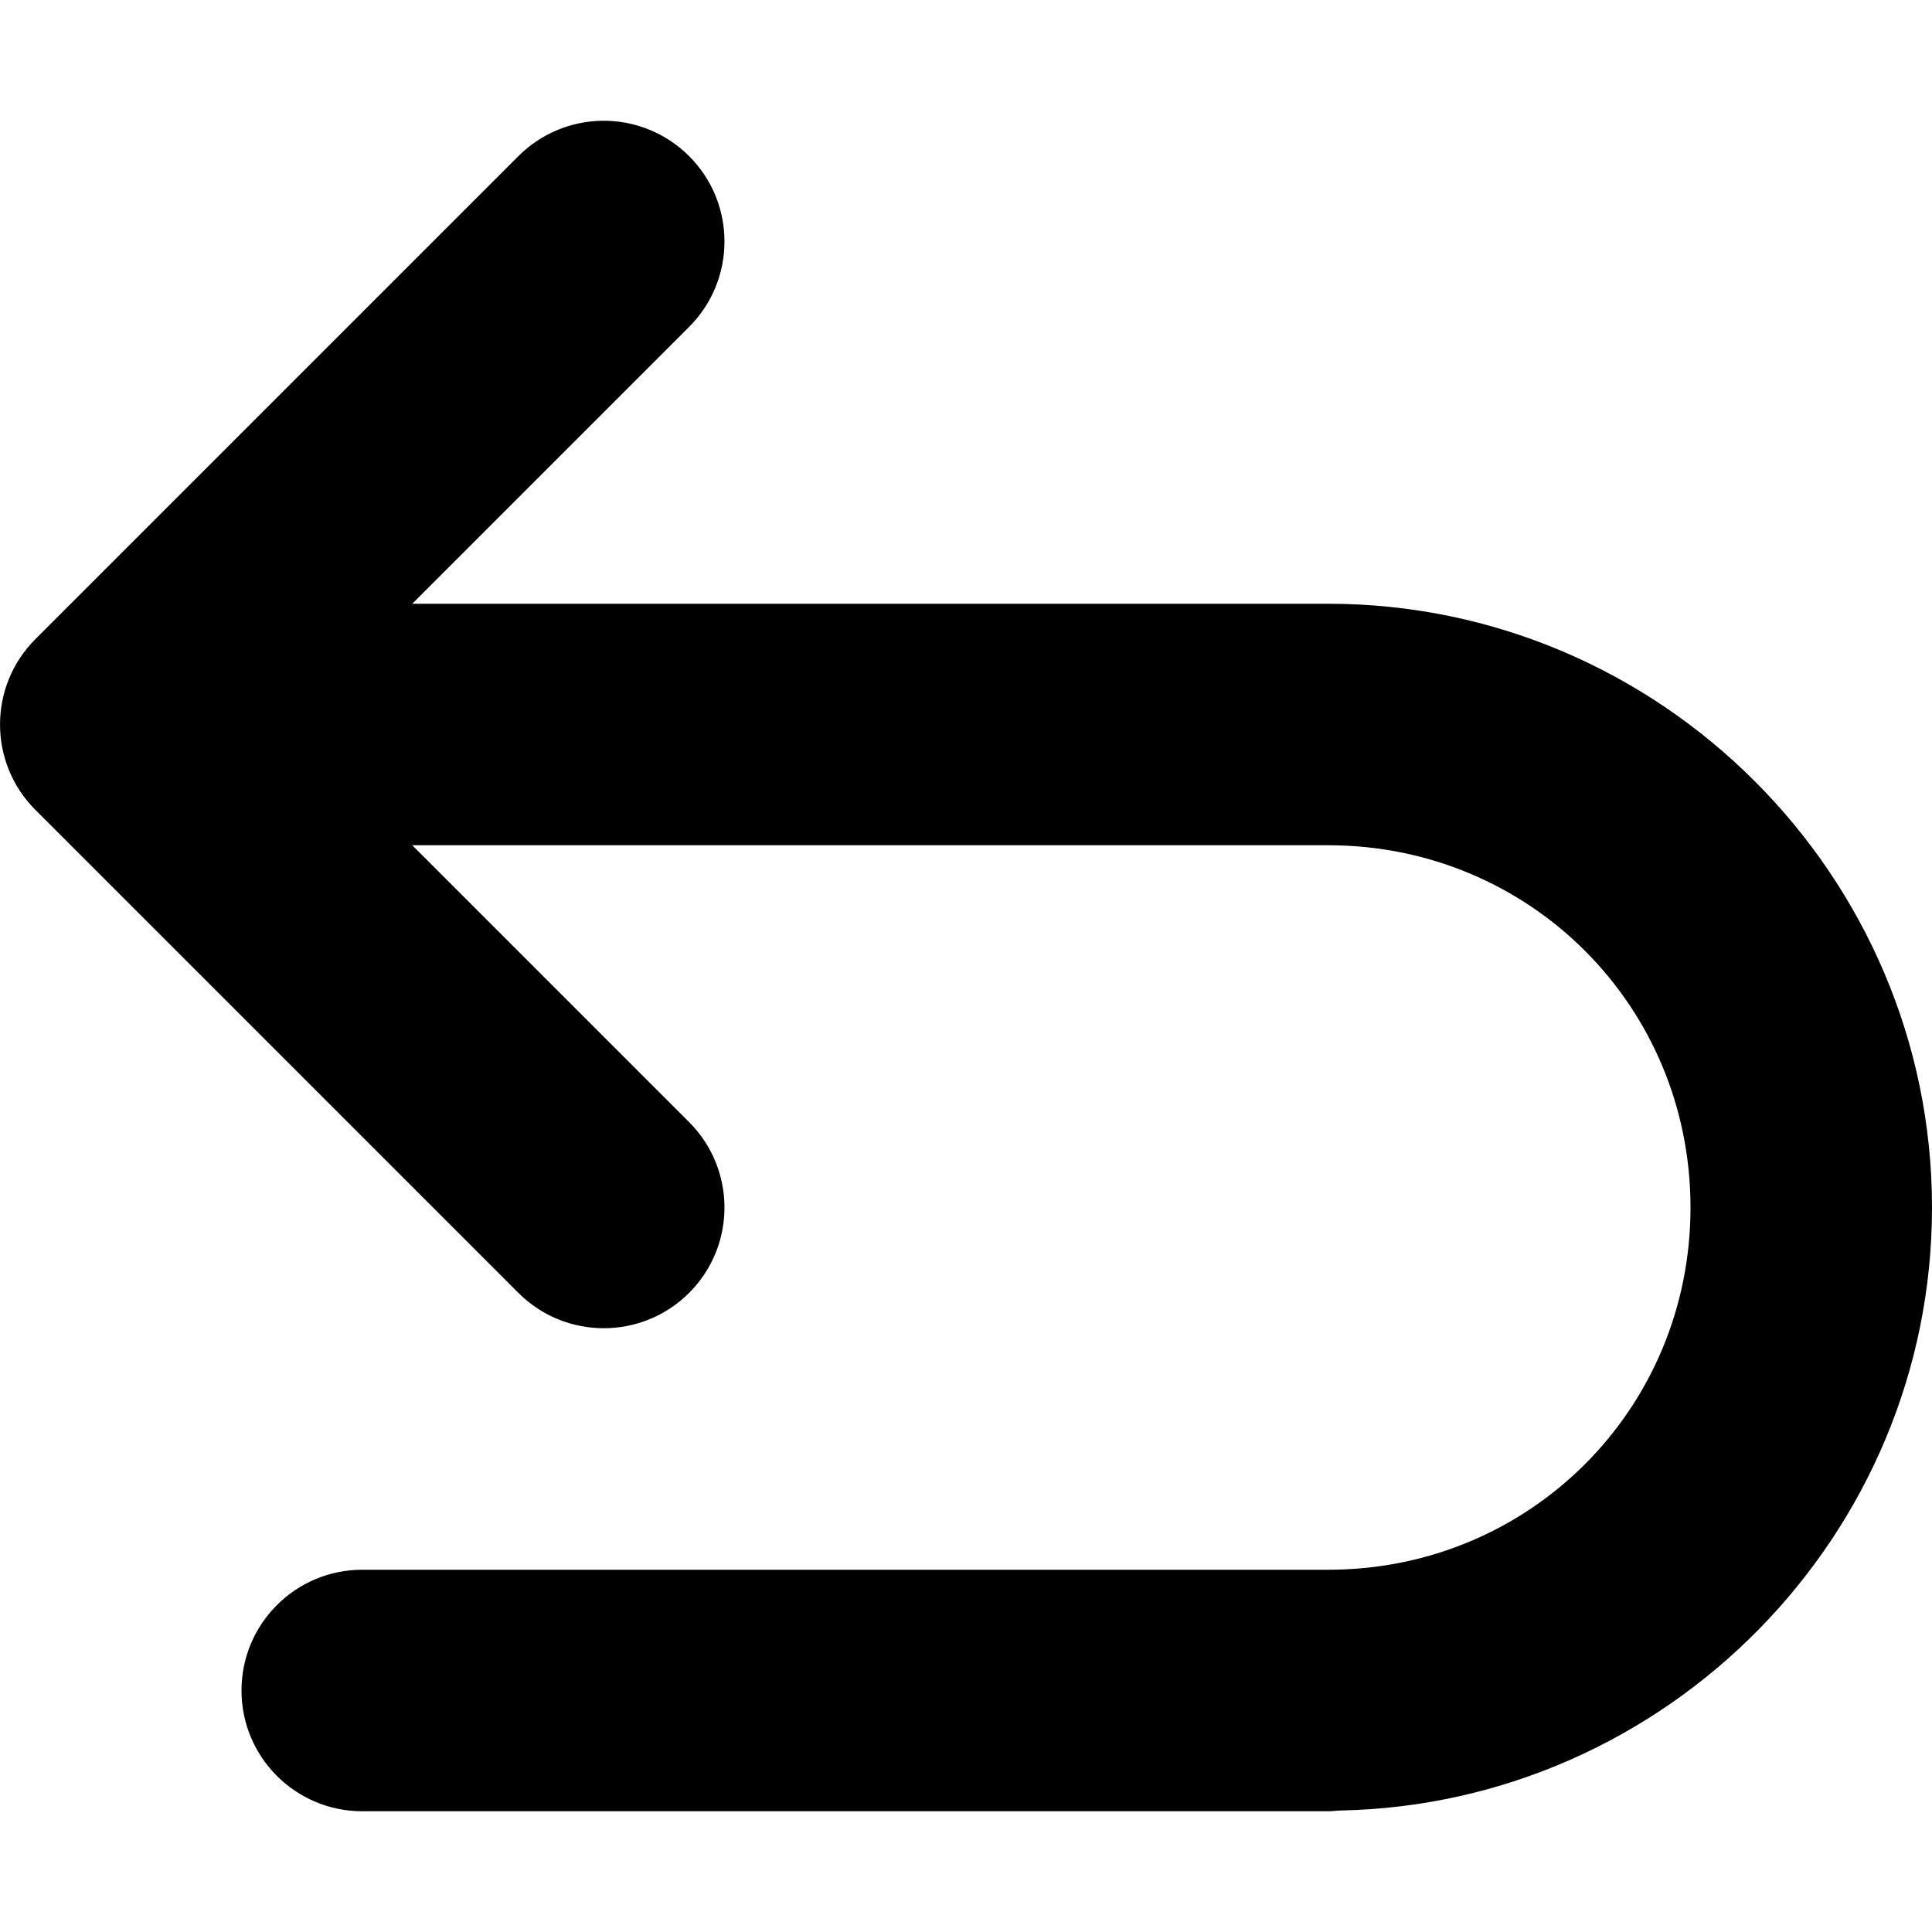
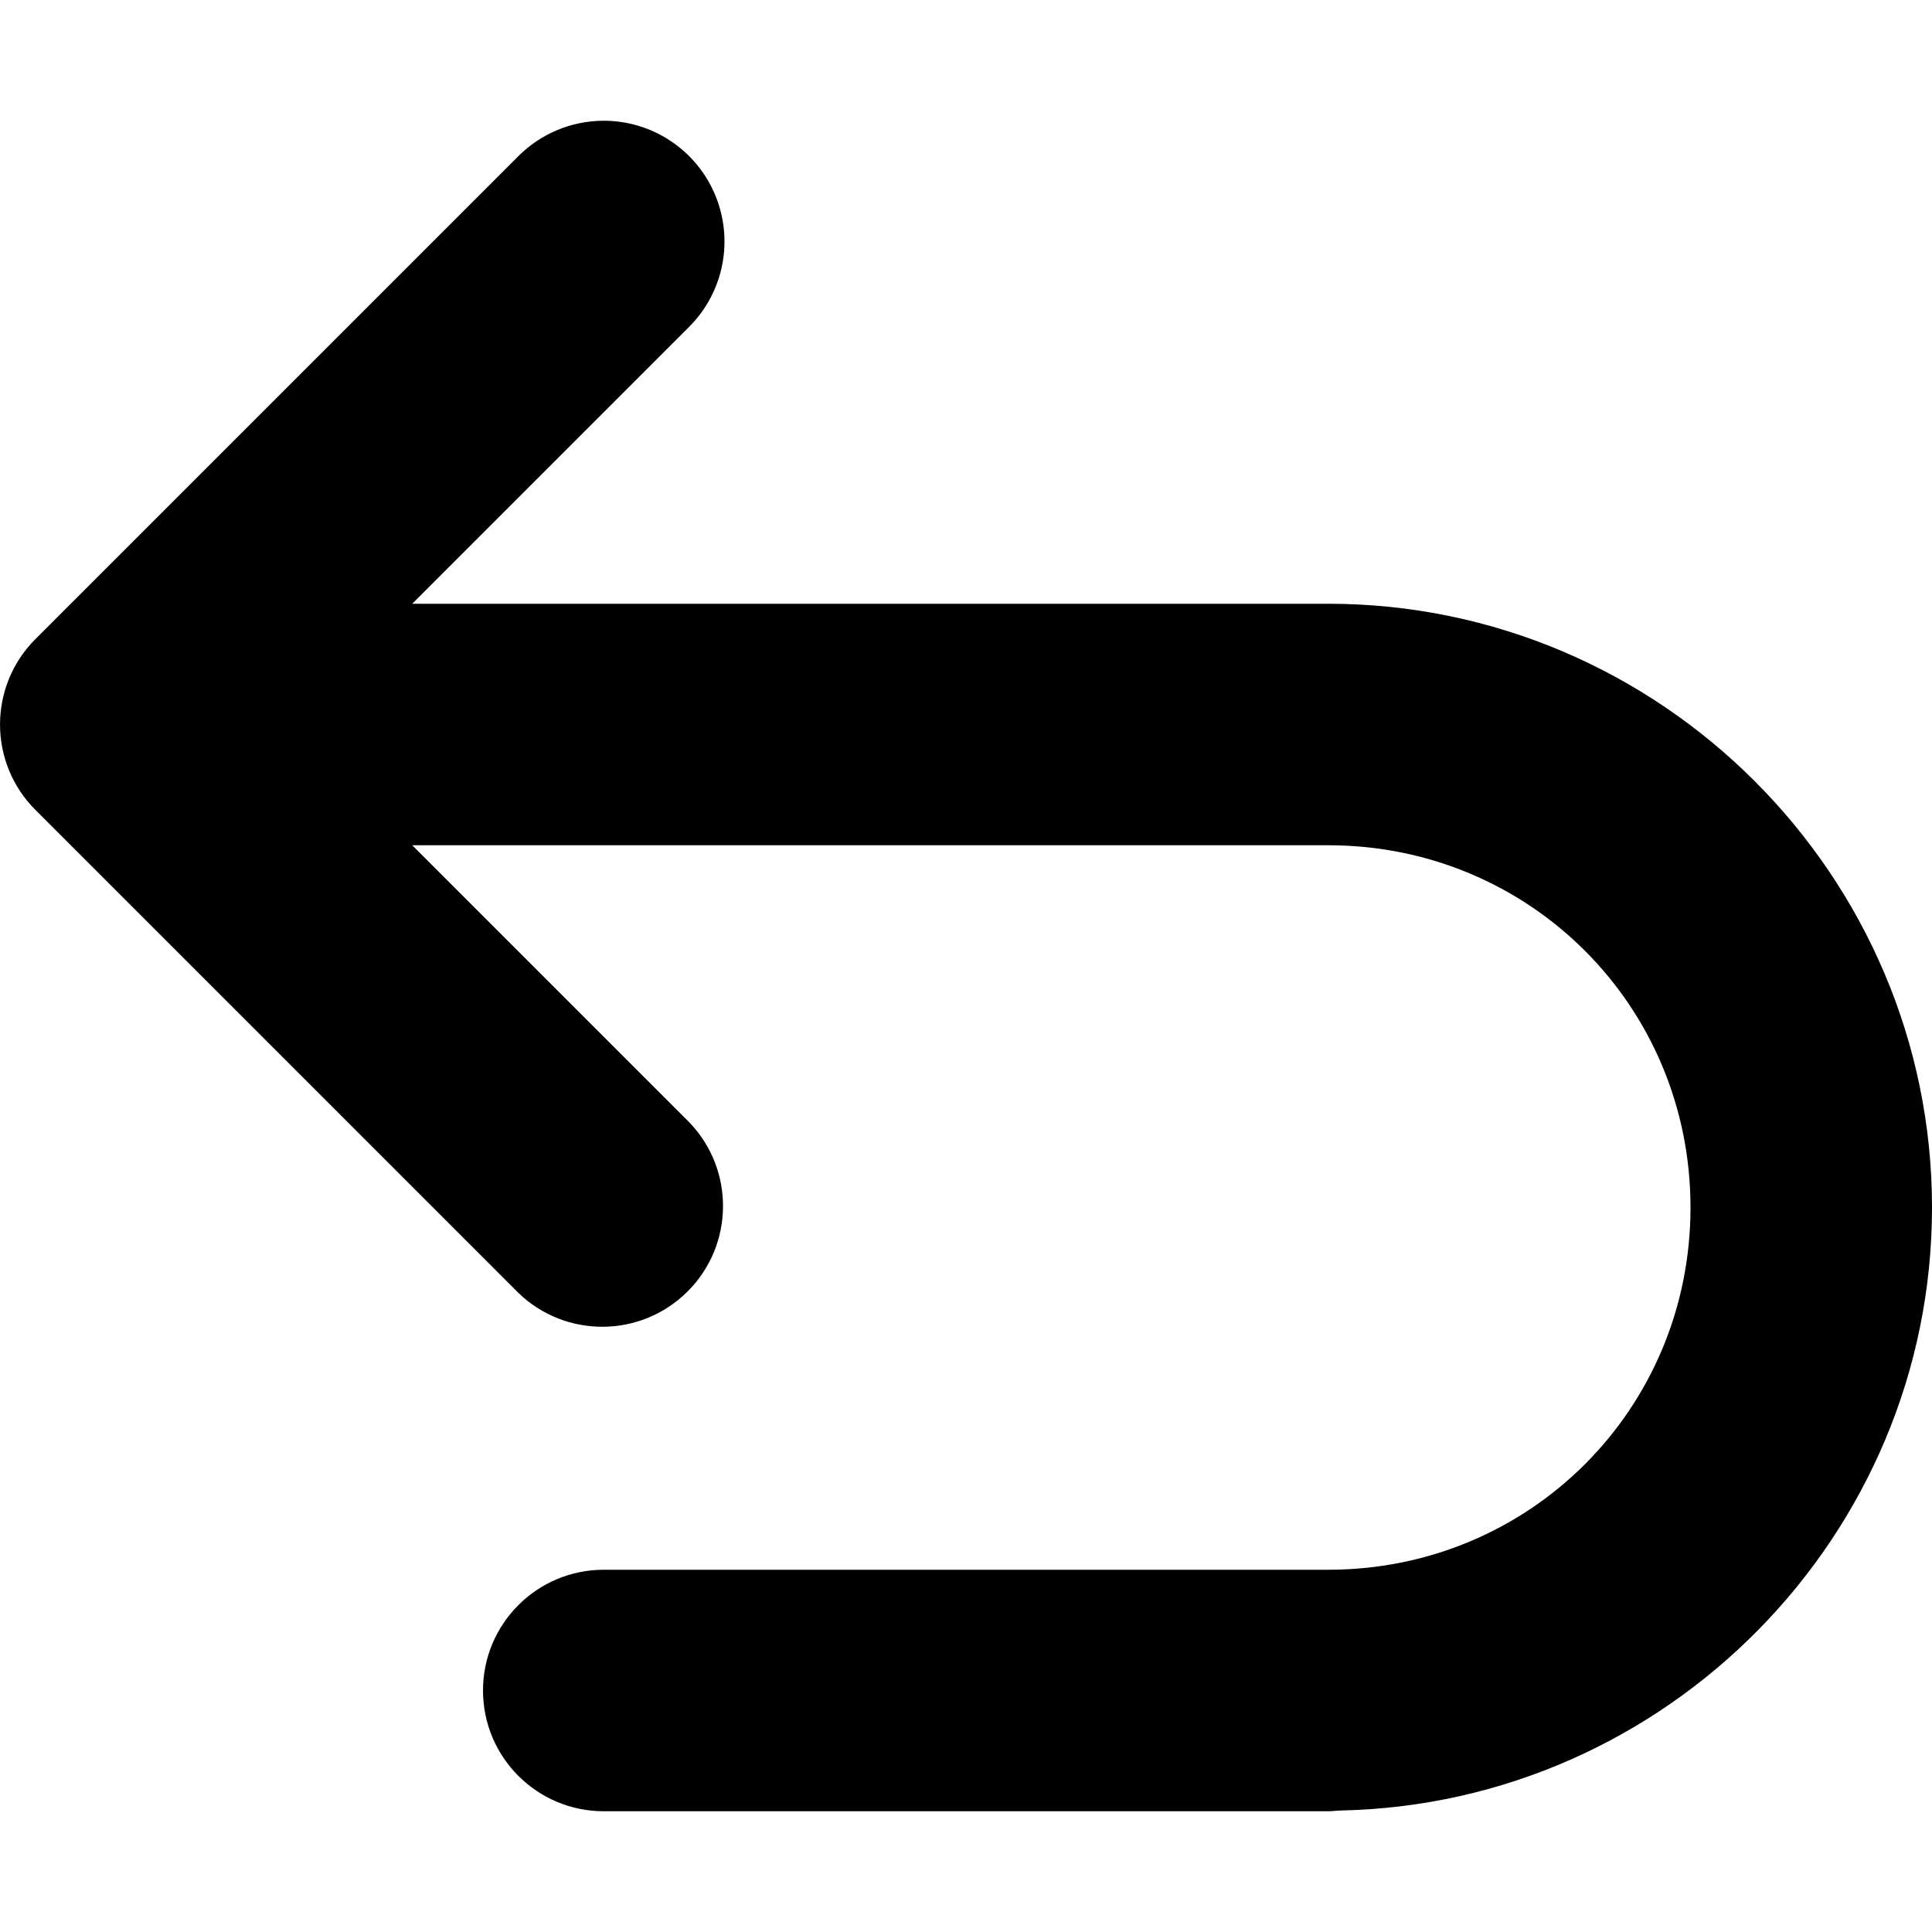
- <svg xmlns="http://www.w3.org/2000/svg" width="16" height="16">
-   <path d="M4.986 1a1 1 0 0 0-.693.293l-4 4a1 1 0 0 0 0 1.414l4 4a1 1 0 0 0 1.414 0 1 1 0 0 0 0-1.414L3.414 7H11c1.669 0 3 1.331 3 3s-1.331 3-3 3H3a1 1 0 0 0-1 1 1 1 0 0 0 1 1h8c.034 0 .066-.005.1-.006C13.804 14.94 16 12.716 16 10c0-2.75-2.25-5-5-5H3.414l2.293-2.293a1 1 0 0 0 0-1.414A1 1 0 0 0 4.987 1z" style="line-height:normal;font-variant-ligatures:normal;font-variant-position:normal;font-variant-caps:normal;font-variant-numeric:normal;font-variant-alternates:normal;font-variant-east-asian:normal;font-feature-settings:normal;font-variation-settings:normal;text-indent:0;text-align:start;text-decoration-line:none;text-decoration-style:solid;text-decoration-color:#000;text-transform:none;text-orientation:mixed;white-space:normal;shape-padding:0;shape-margin:0;inline-size:0;isolation:auto;mix-blend-mode:normal;solid-color:#000;solid-opacity:1;filter-blend-mode:normal;filter-gaussianBlur-deviation:0" />
+ <svg xmlns="http://www.w3.org/2000/svg" height="16" width="16">
+   <path style="line-height:normal;font-variant-ligatures:normal;font-variant-position:normal;font-variant-caps:normal;font-variant-numeric:normal;font-variant-alternates:normal;font-variant-east-asian:normal;font-feature-settings:normal;font-variation-settings:normal;text-indent:0;text-align:start;text-decoration-line:none;text-decoration-style:solid;text-decoration-color:#000;text-transform:none;text-orientation:mixed;white-space:normal;shape-padding:0;shape-margin:0;inline-size:0;isolation:auto;mix-blend-mode:normal;solid-color:#000;solid-opacity:1" d="M4.986 1a1 1 0 0 0-.693.293l-4 4a1 1 0 0 0 0 1.414l4 4a1 1 0 0 0 1.414-1.414L3.414 7H11c1.669 0 3 1.331 3 3s-1.331 3-3 3H5a1 1 0 1 0 0 2h6c.034 0 .066-.005.1-.006C13.804 14.94 16 12.716 16 10c0-2.75-2.25-5-5-5H3.414l2.293-2.293A1 1 0 0 0 4.987 1z" />
</svg>
